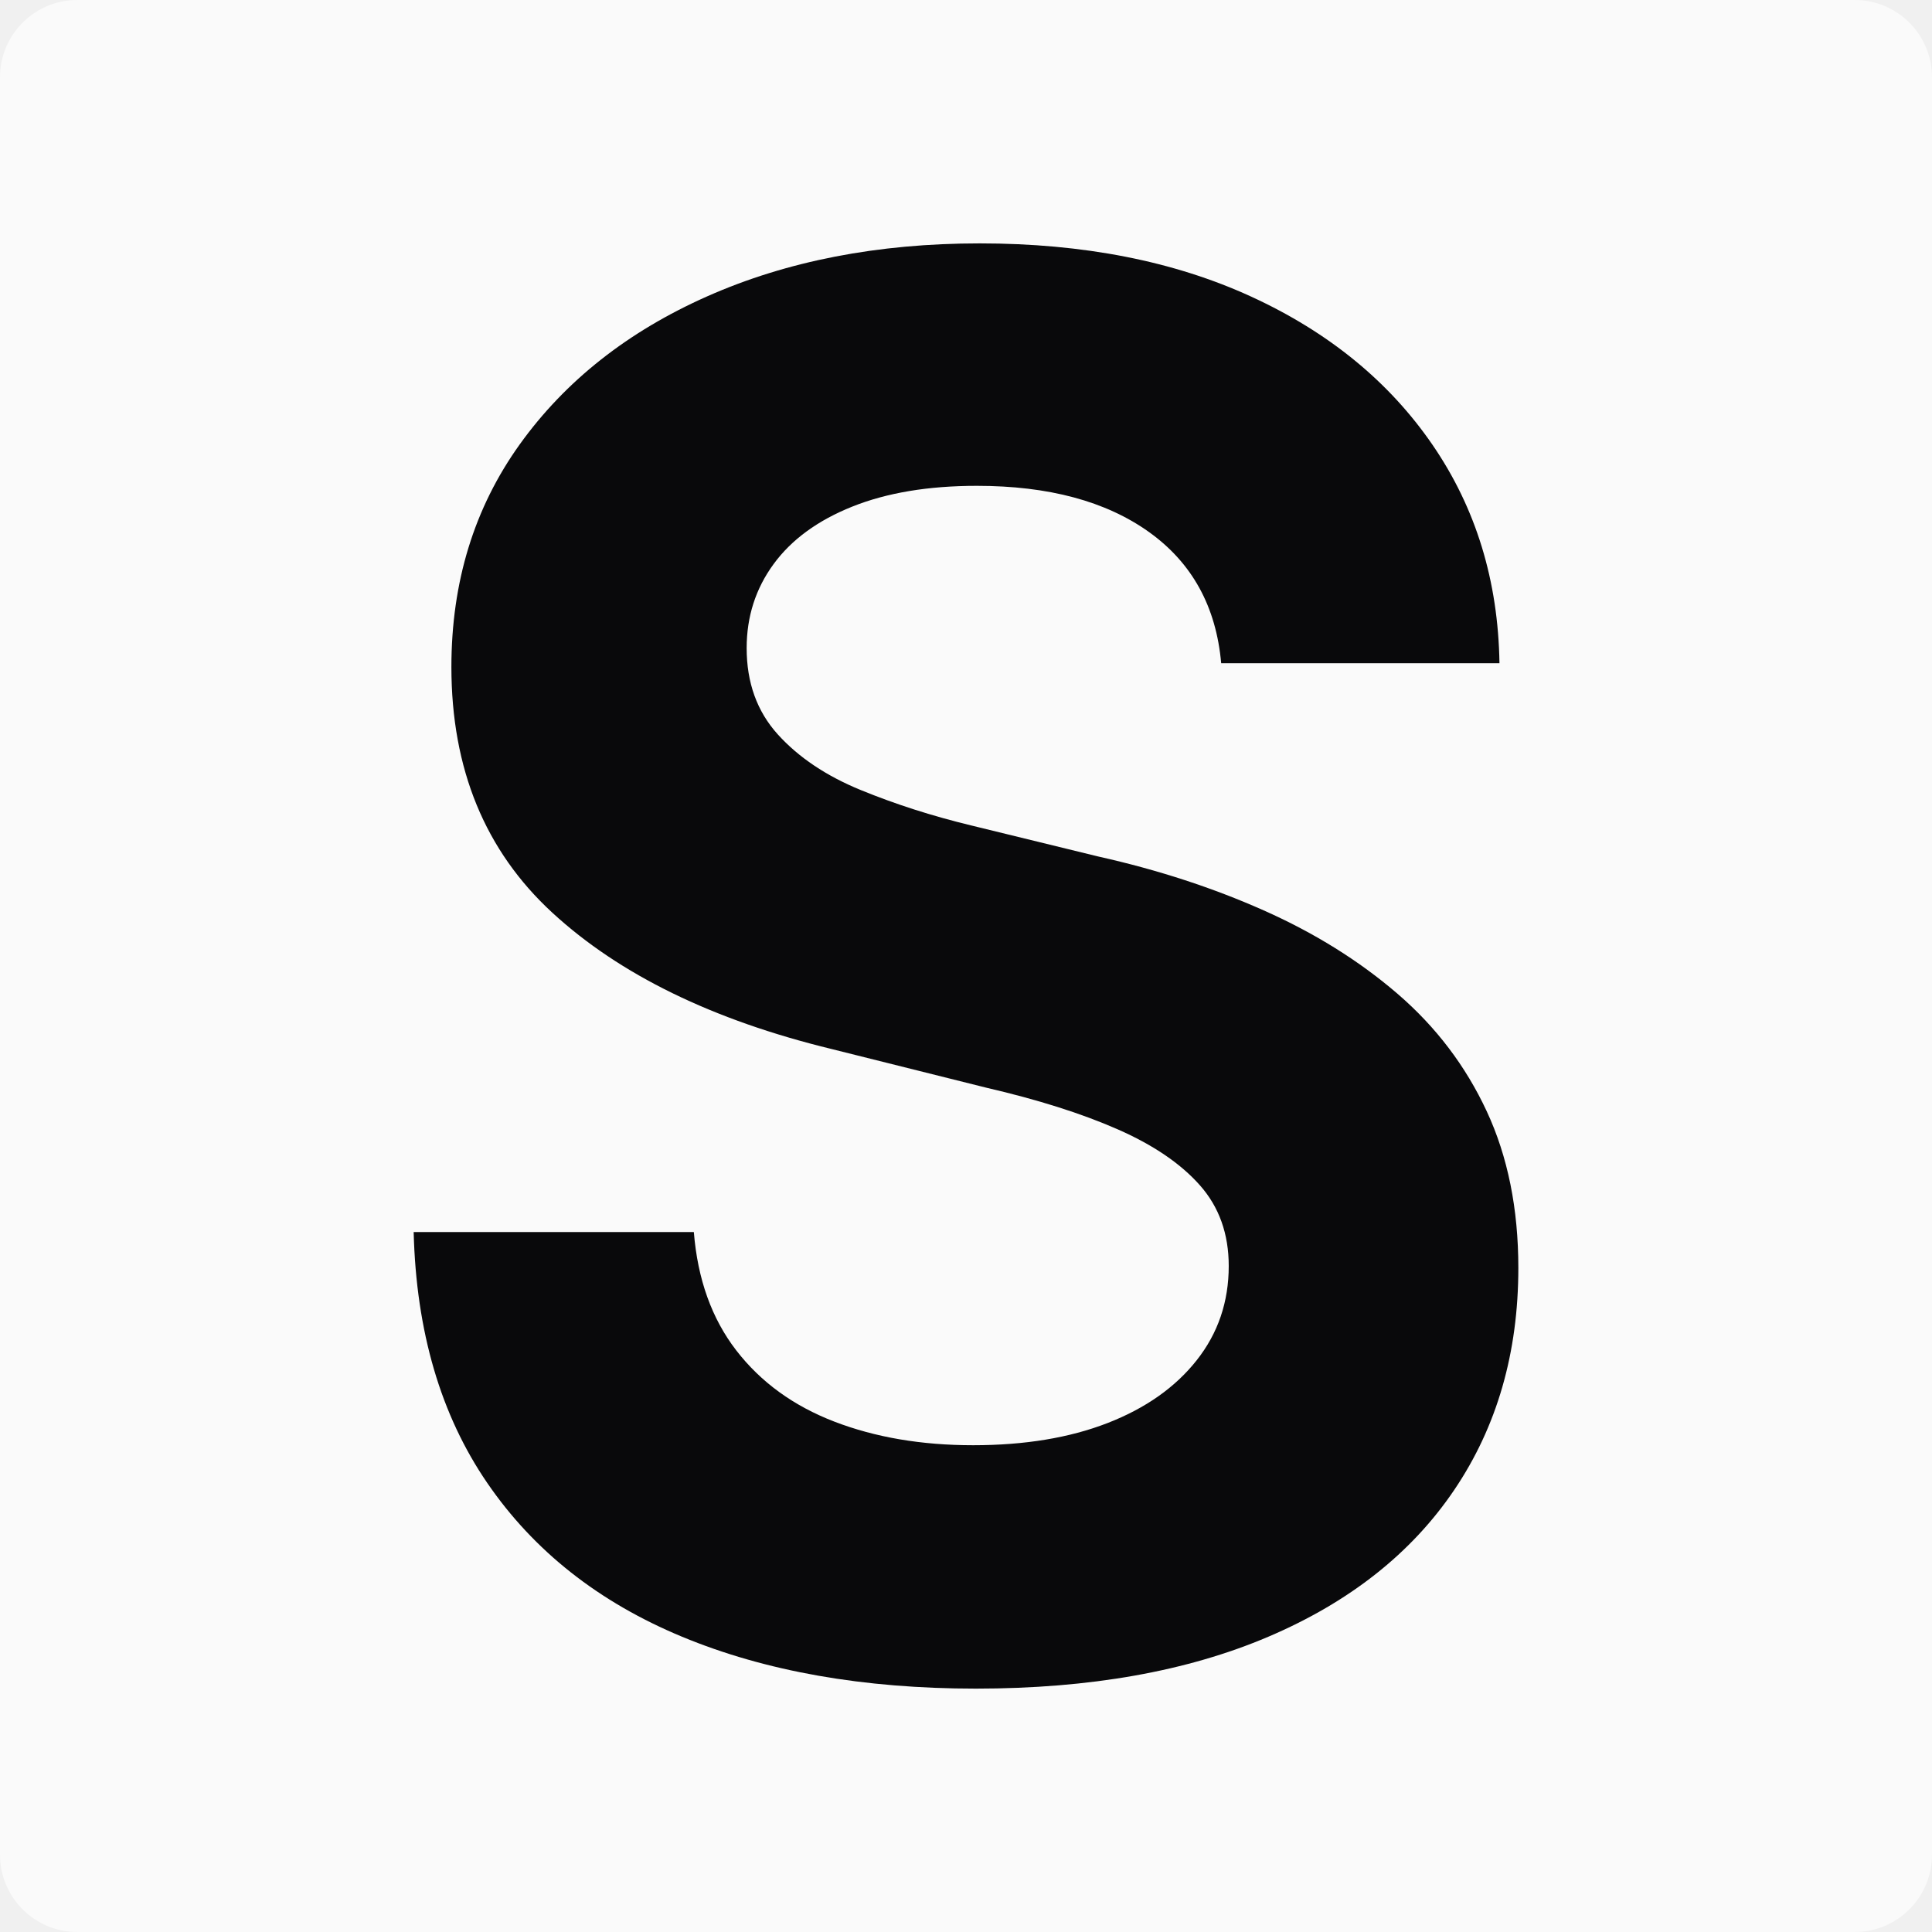
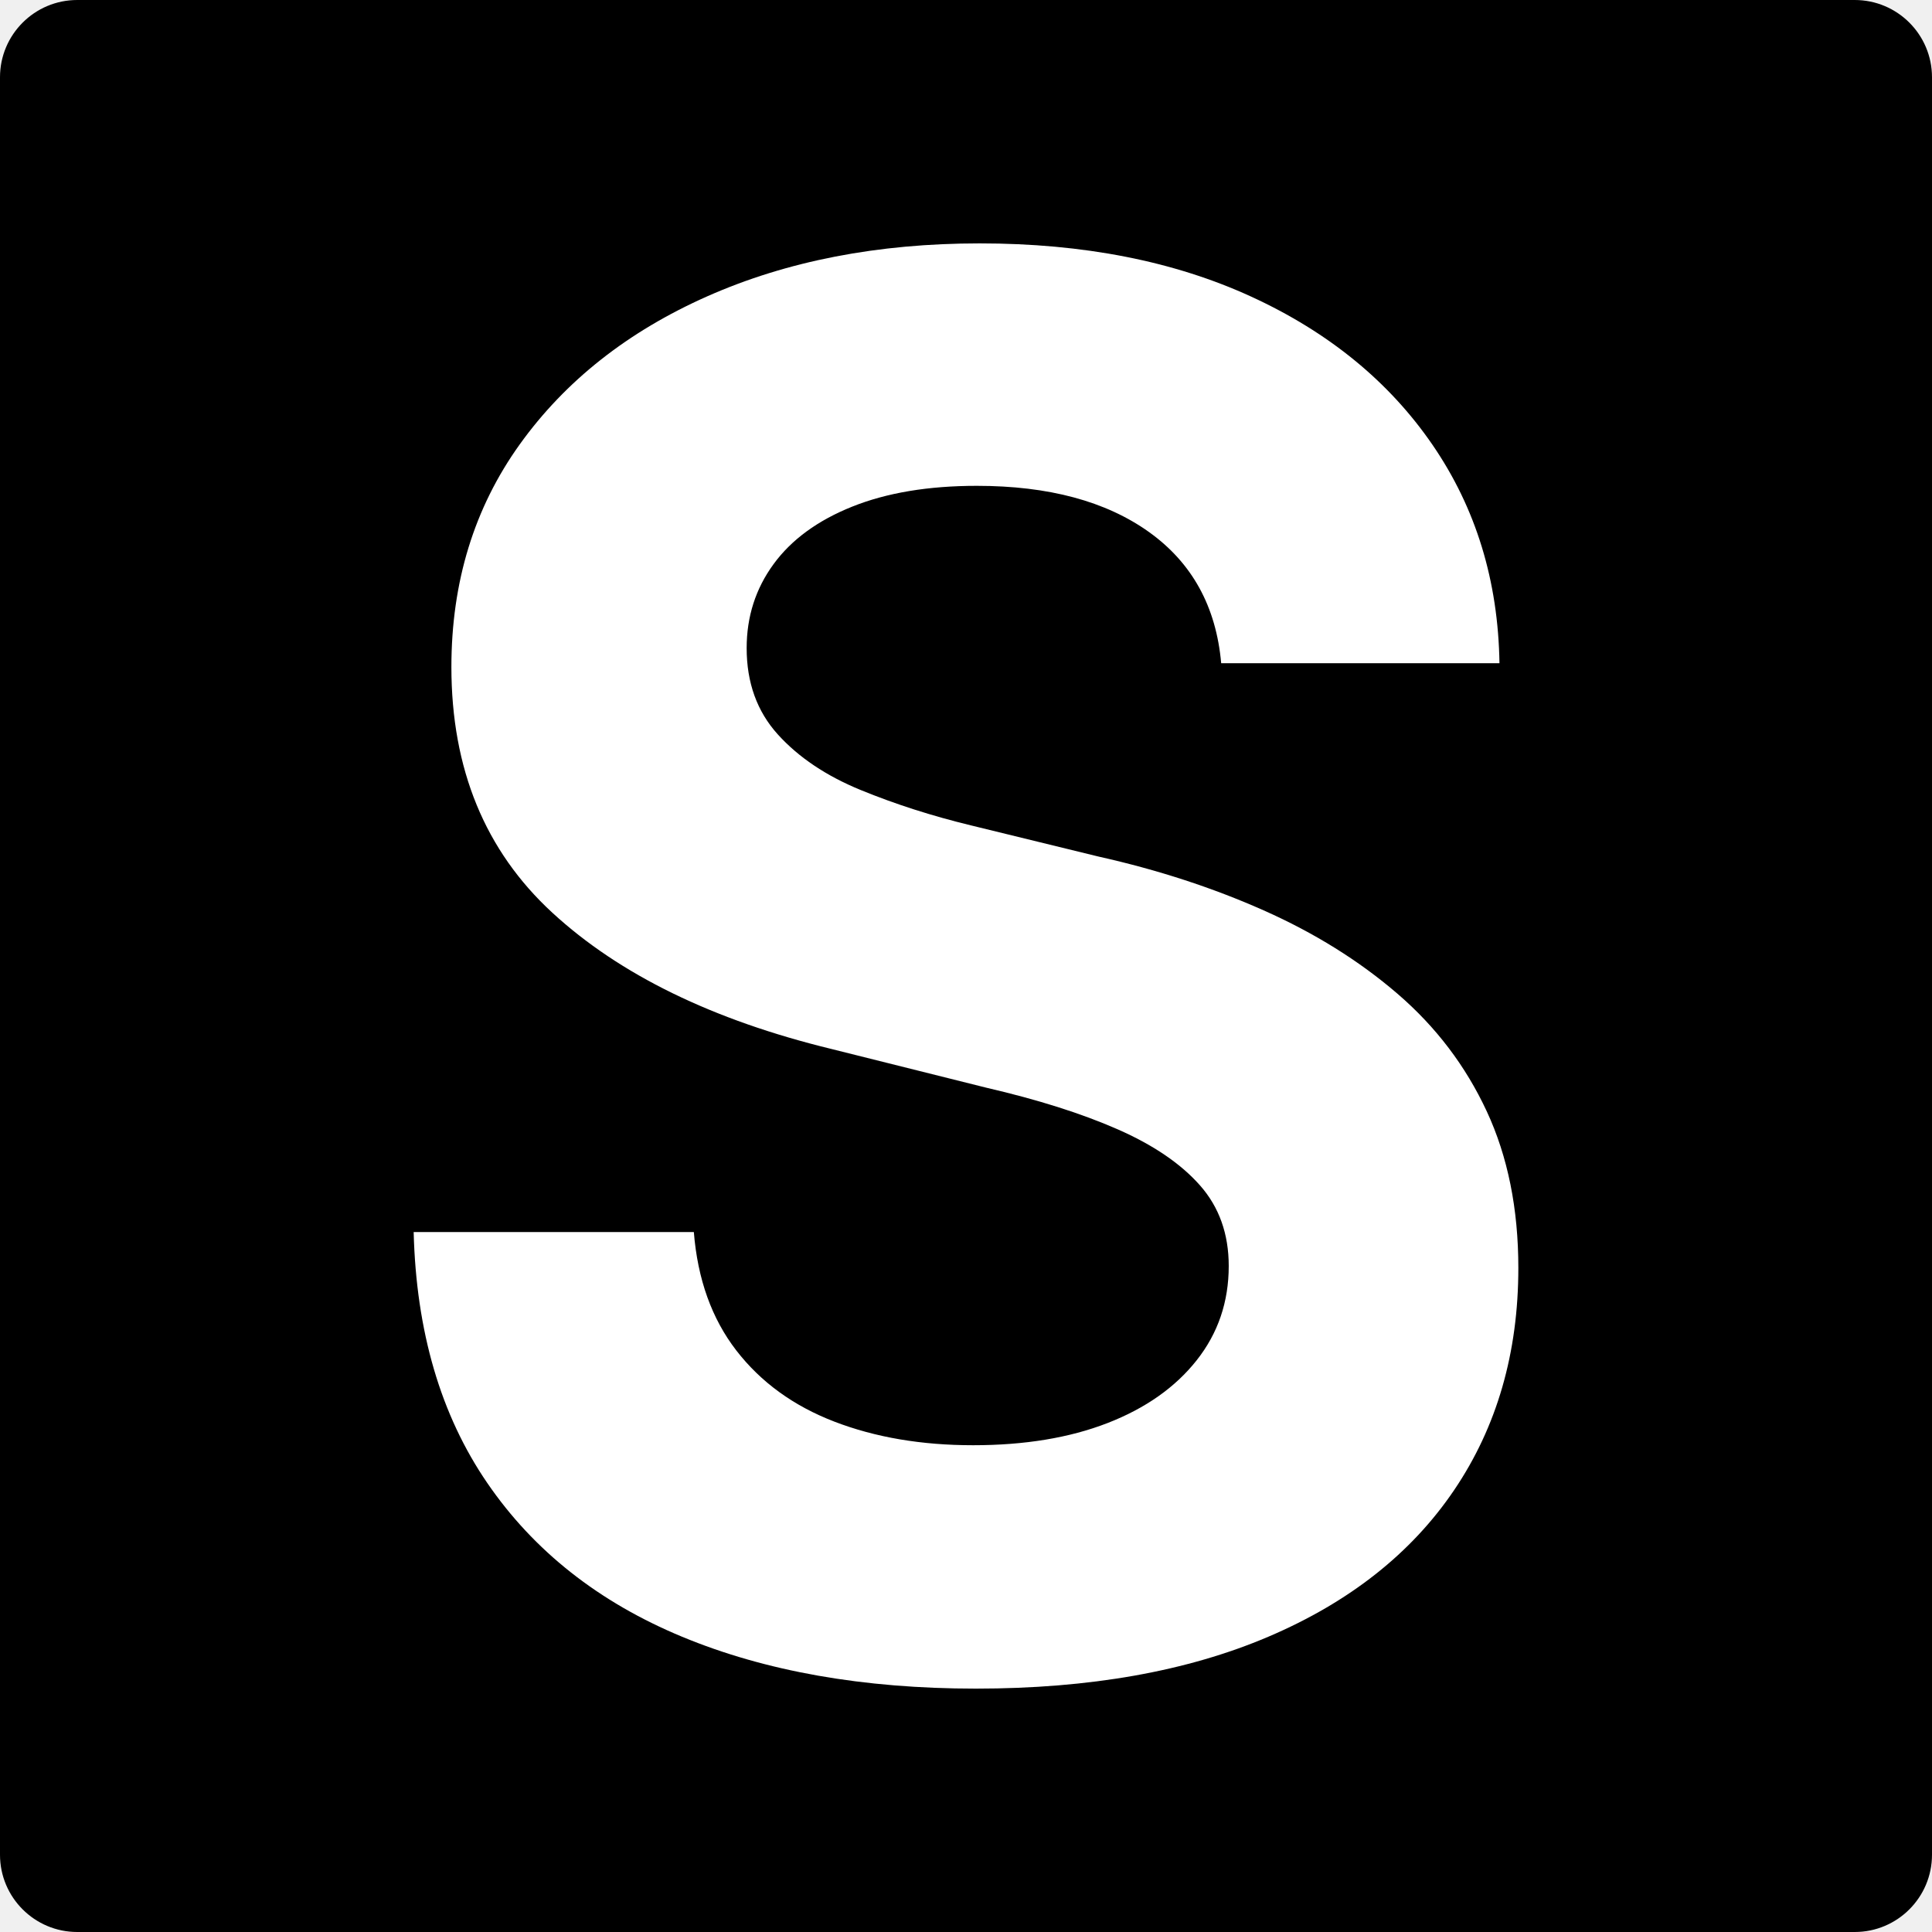
<svg xmlns="http://www.w3.org/2000/svg" viewBox="0 0 100 100" role="img" aria-label="SiteOS">
-   <rect width="100" height="100" rx="4" fill="#fafafa" />
-   <path d="M29.102 74.805Q20.361 74.805 13.892 72.119Q7.422 69.434 3.809 64.16Q0.195 58.887 0 51.172H14.502Q14.795 54.834 16.699 57.3Q18.604 59.766 21.777 60.986Q24.951 62.207 28.955 62.207Q32.959 62.207 35.913 61.06Q38.867 59.912 40.527 57.812Q42.188 55.713 42.188 52.93Q42.188 50.44 40.698 48.755Q39.209 47.07 36.426 45.85Q33.643 44.629 29.639 43.701L21.631 41.699Q12.402 39.453 7.178 34.644Q1.953 29.834 1.953 21.924Q1.953 15.332 5.493 10.4Q9.033 5.469 15.21 2.734Q21.387 0 29.297 0Q37.353 0 43.359 2.759Q49.365 5.518 52.734 10.425Q56.103 15.332 56.201 21.729H41.797Q41.406 17.334 38.062 14.941Q34.717 12.549 29.15 12.549Q25.391 12.549 22.705 13.623Q20.02 14.697 18.628 16.602Q17.236 18.506 17.236 20.947Q17.236 23.633 18.848 25.415Q20.459 27.197 23.145 28.296Q25.83 29.395 28.857 30.127L35.449 31.738Q40.039 32.764 43.994 34.522Q47.949 36.279 50.928 38.843Q53.906 41.406 55.542 44.922Q57.178 48.438 57.178 53.027Q57.178 59.619 53.857 64.526Q50.537 69.434 44.238 72.119Q37.94 74.805 29.102 74.805Z" transform="translate(21.4111 12.5977)" fill="#09090b" />
+   <rect width="100" height="100" rx="4" fill="#000" />
+   <path d="M29.102 74.805Q20.361 74.805 13.892 72.119Q7.422 69.434 3.809 64.16Q0.195 58.887 0 51.172H14.502Q14.795 54.834 16.699 57.3Q18.604 59.766 21.777 60.986Q24.951 62.207 28.955 62.207Q32.959 62.207 35.913 61.06Q38.867 59.912 40.527 57.812Q42.188 55.713 42.188 52.93Q42.188 50.44 40.698 48.755Q39.209 47.07 36.426 45.85Q33.643 44.629 29.639 43.701L21.631 41.699Q12.402 39.453 7.178 34.644Q1.953 29.834 1.953 21.924Q1.953 15.332 5.493 10.4Q9.033 5.469 15.21 2.734Q21.387 0 29.297 0Q37.353 0 43.359 2.759Q49.365 5.518 52.734 10.425Q56.103 15.332 56.201 21.729H41.797Q41.406 17.334 38.062 14.941Q34.717 12.549 29.15 12.549Q25.391 12.549 22.705 13.623Q20.02 14.697 18.628 16.602Q17.236 18.506 17.236 20.947Q17.236 23.633 18.848 25.415Q20.459 27.197 23.145 28.296Q25.83 29.395 28.857 30.127L35.449 31.738Q40.039 32.764 43.994 34.522Q47.949 36.279 50.928 38.843Q53.906 41.406 55.542 44.922Q57.178 48.438 57.178 53.027Q57.178 59.619 53.857 64.526Q50.537 69.434 44.238 72.119Q37.94 74.805 29.102 74.805Z" transform="translate(21.4111 12.5977)" fill="#fff" />
</svg>
